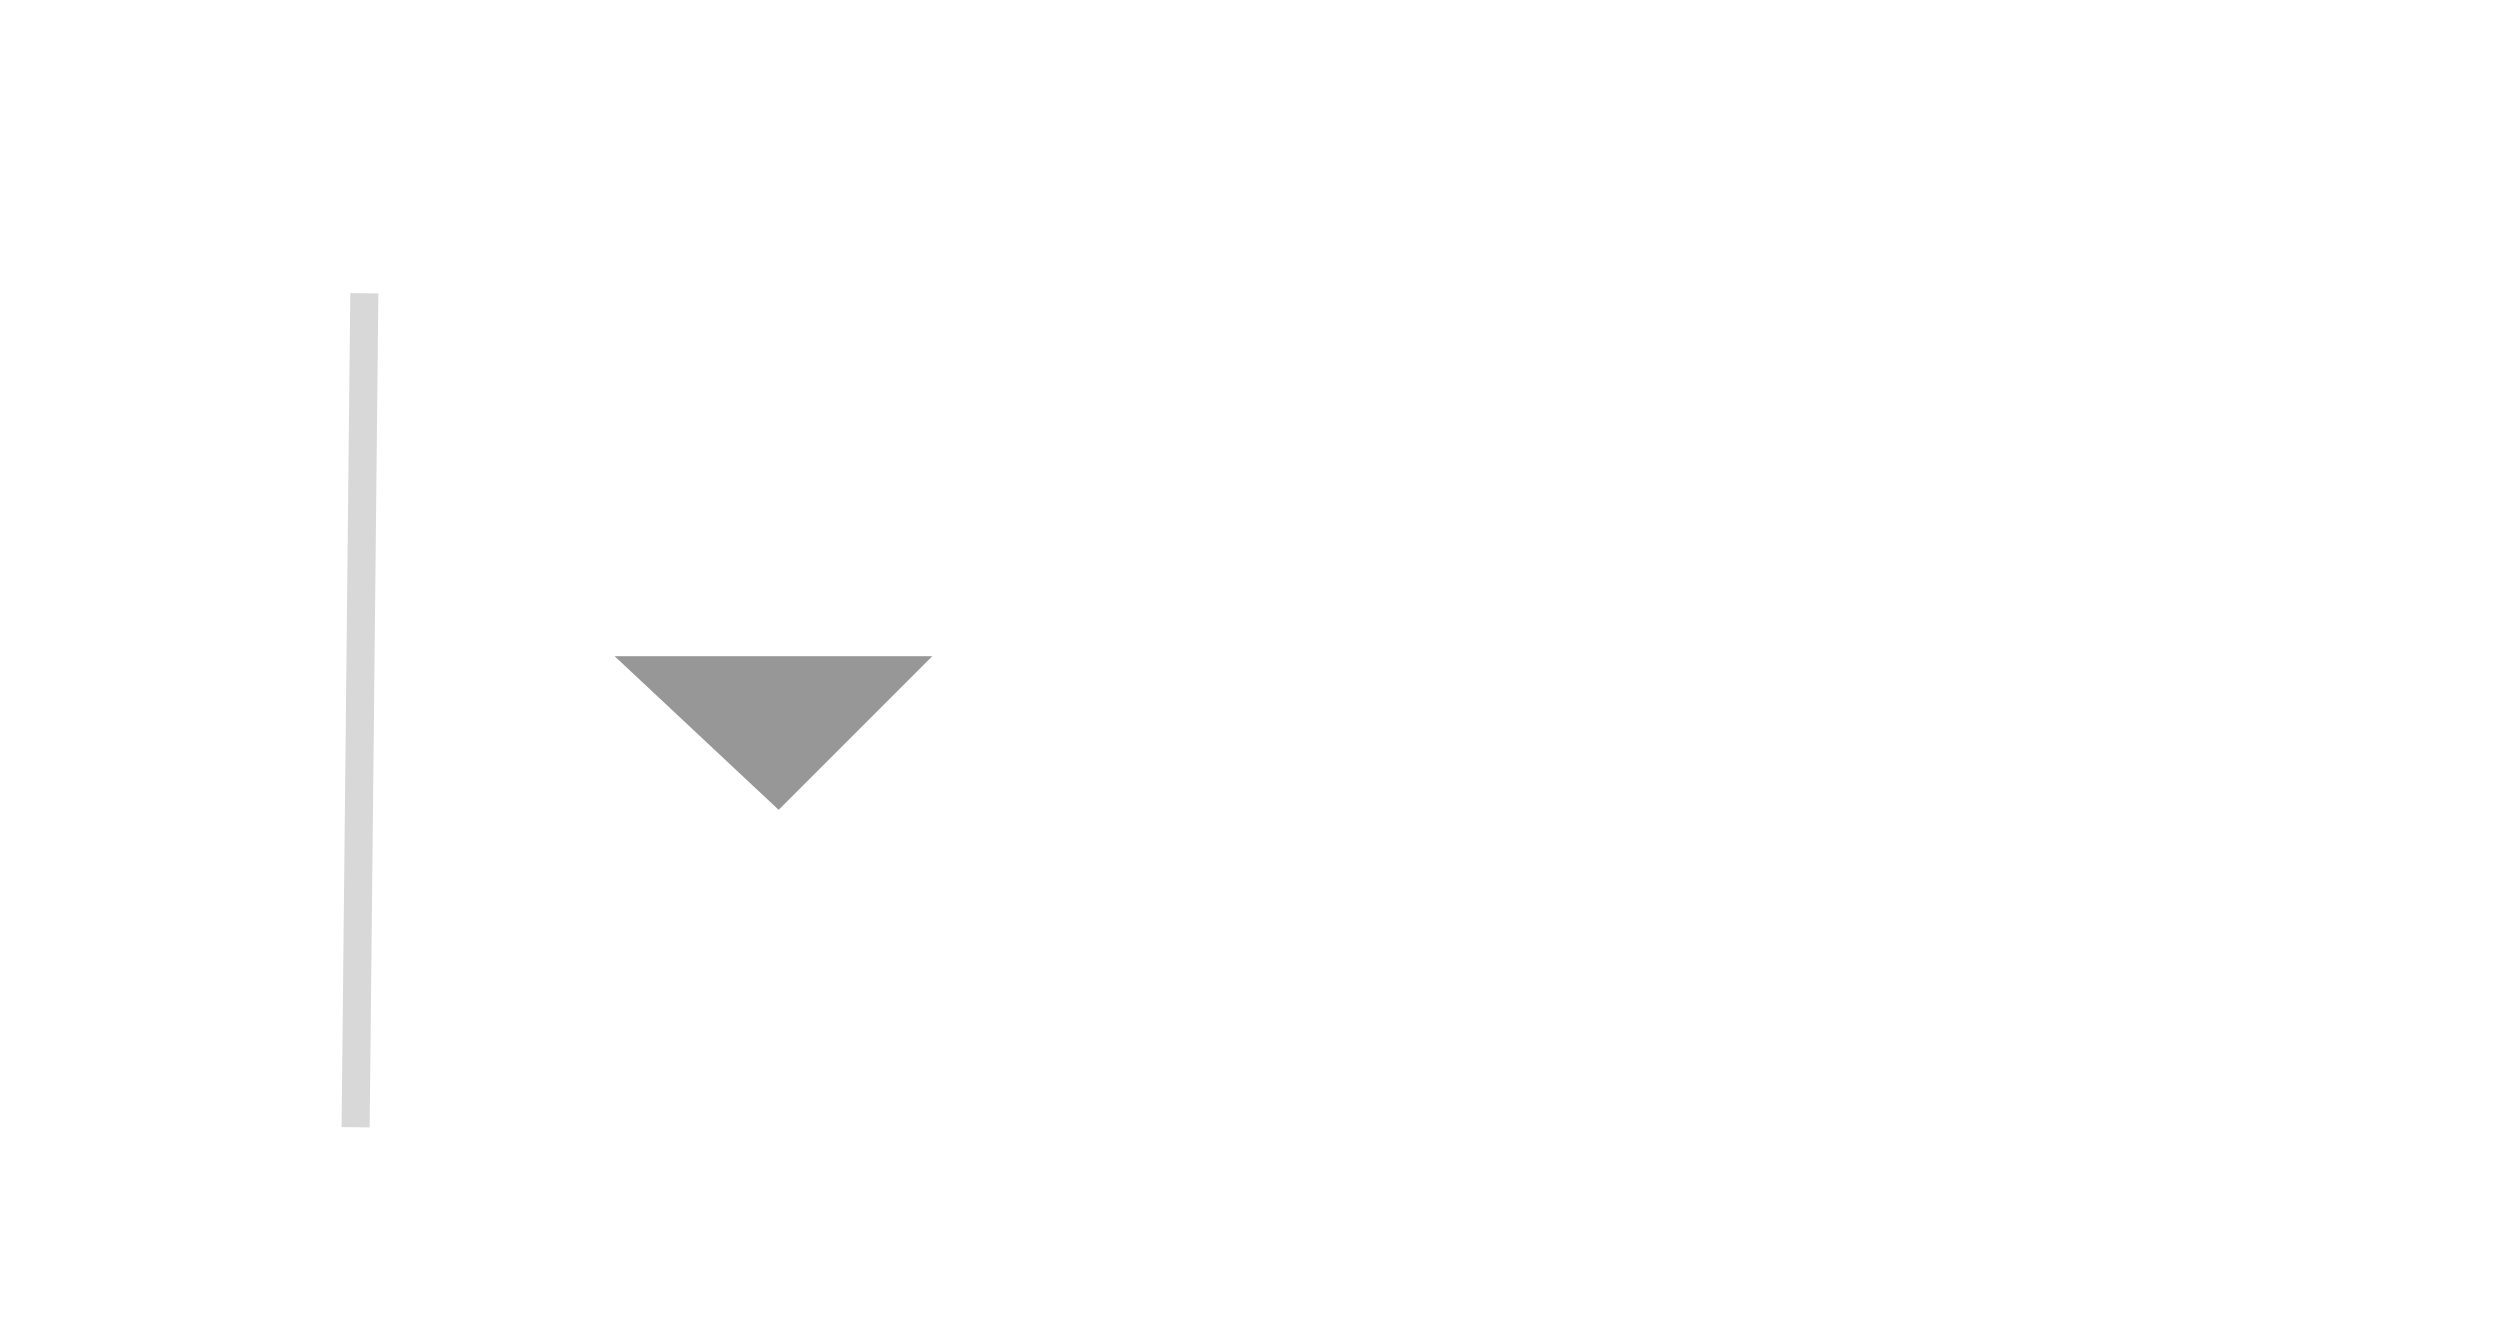
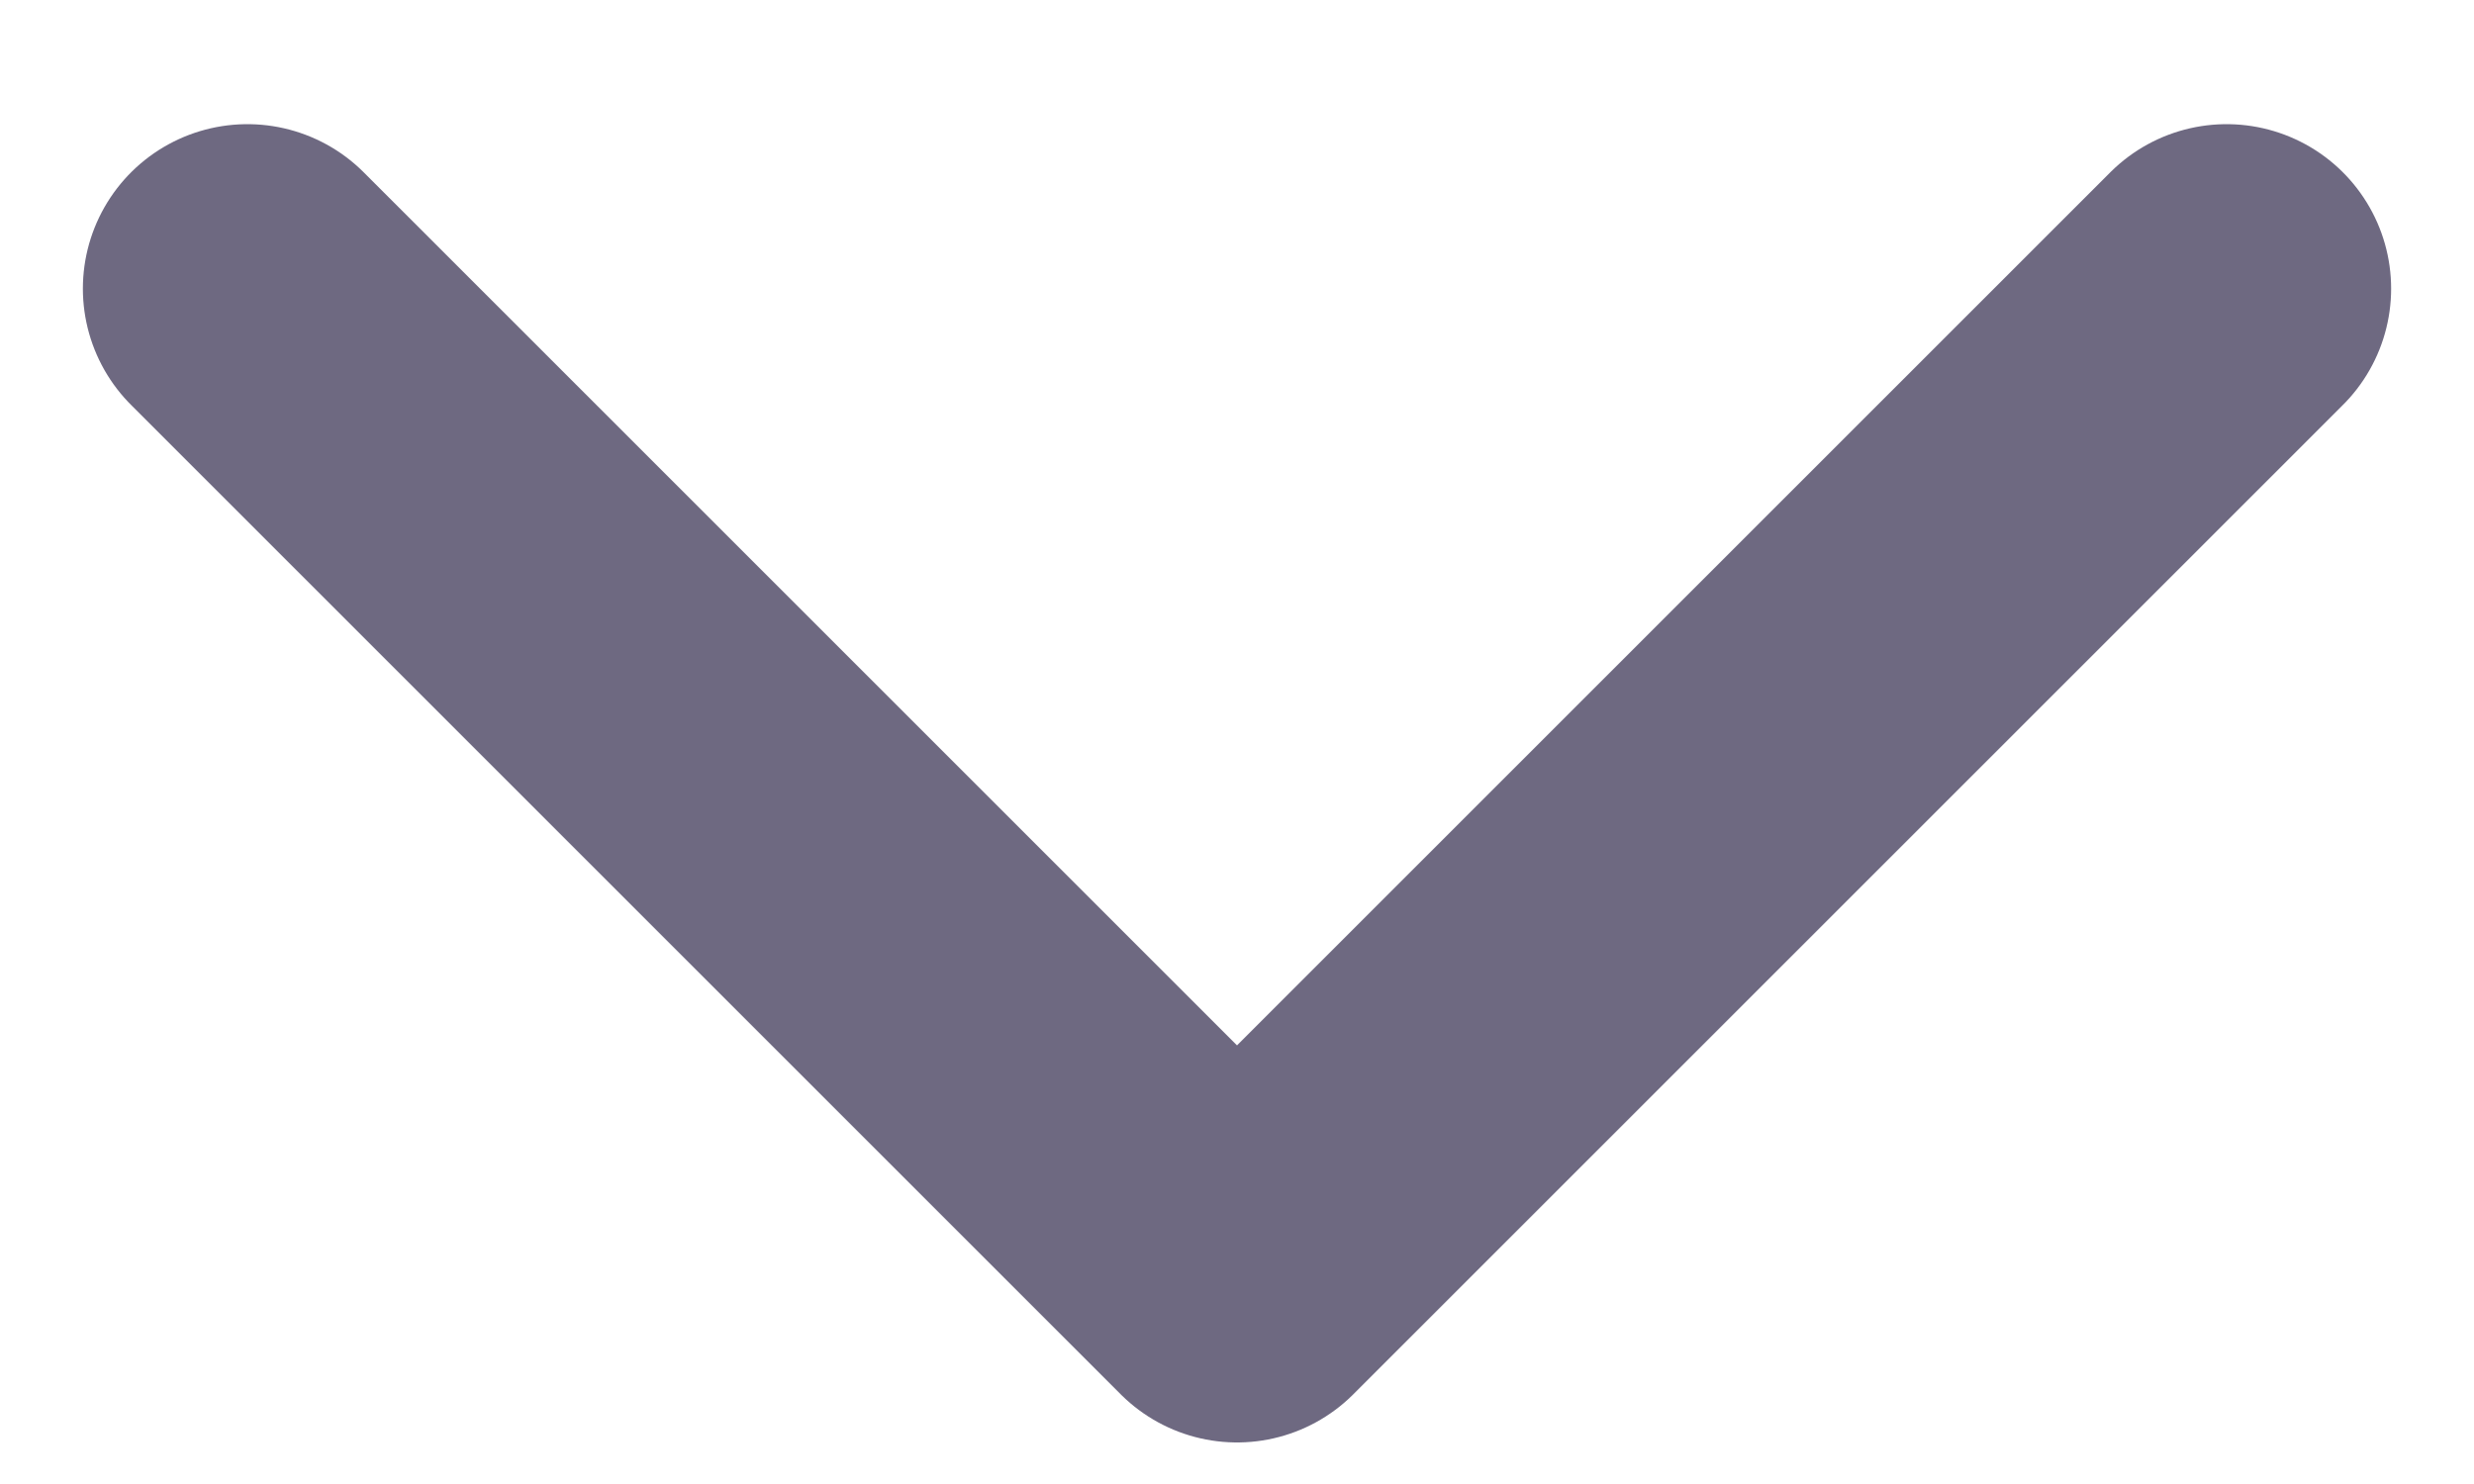
- <svg xmlns="http://www.w3.org/2000/svg" x="0px" y="0px" viewBox="0 0 8.9 4.7" style="enable-background:new 0 0 8.9 4.7;" xml:space="preserve" width="100%" height="100%">
-   <path style="fill:#979797;fill-opacity:1" d="m 2.188,2.336 0.584,0.547 0.547,-0.547 -1.131,0 z" />
-   <path style="fill:none;stroke:#d8d8d8;stroke-width:0.1;stroke-linecap:butt;stroke-linejoin:miter;stroke-miterlimit:4;stroke-opacity:1;stroke-dasharray:none" d="M 1.297,1.044 1.266,4.013" />
+ <svg xmlns="http://www.w3.org/2000/svg" width="10" height="6" viewBox="0 0 10 6" fill="none">
+   <path d="M1 1.167L5 5.167L9 1.167" stroke="#6E6981" stroke-width="1.33" stroke-linecap="round" stroke-linejoin="round" />
</svg>
